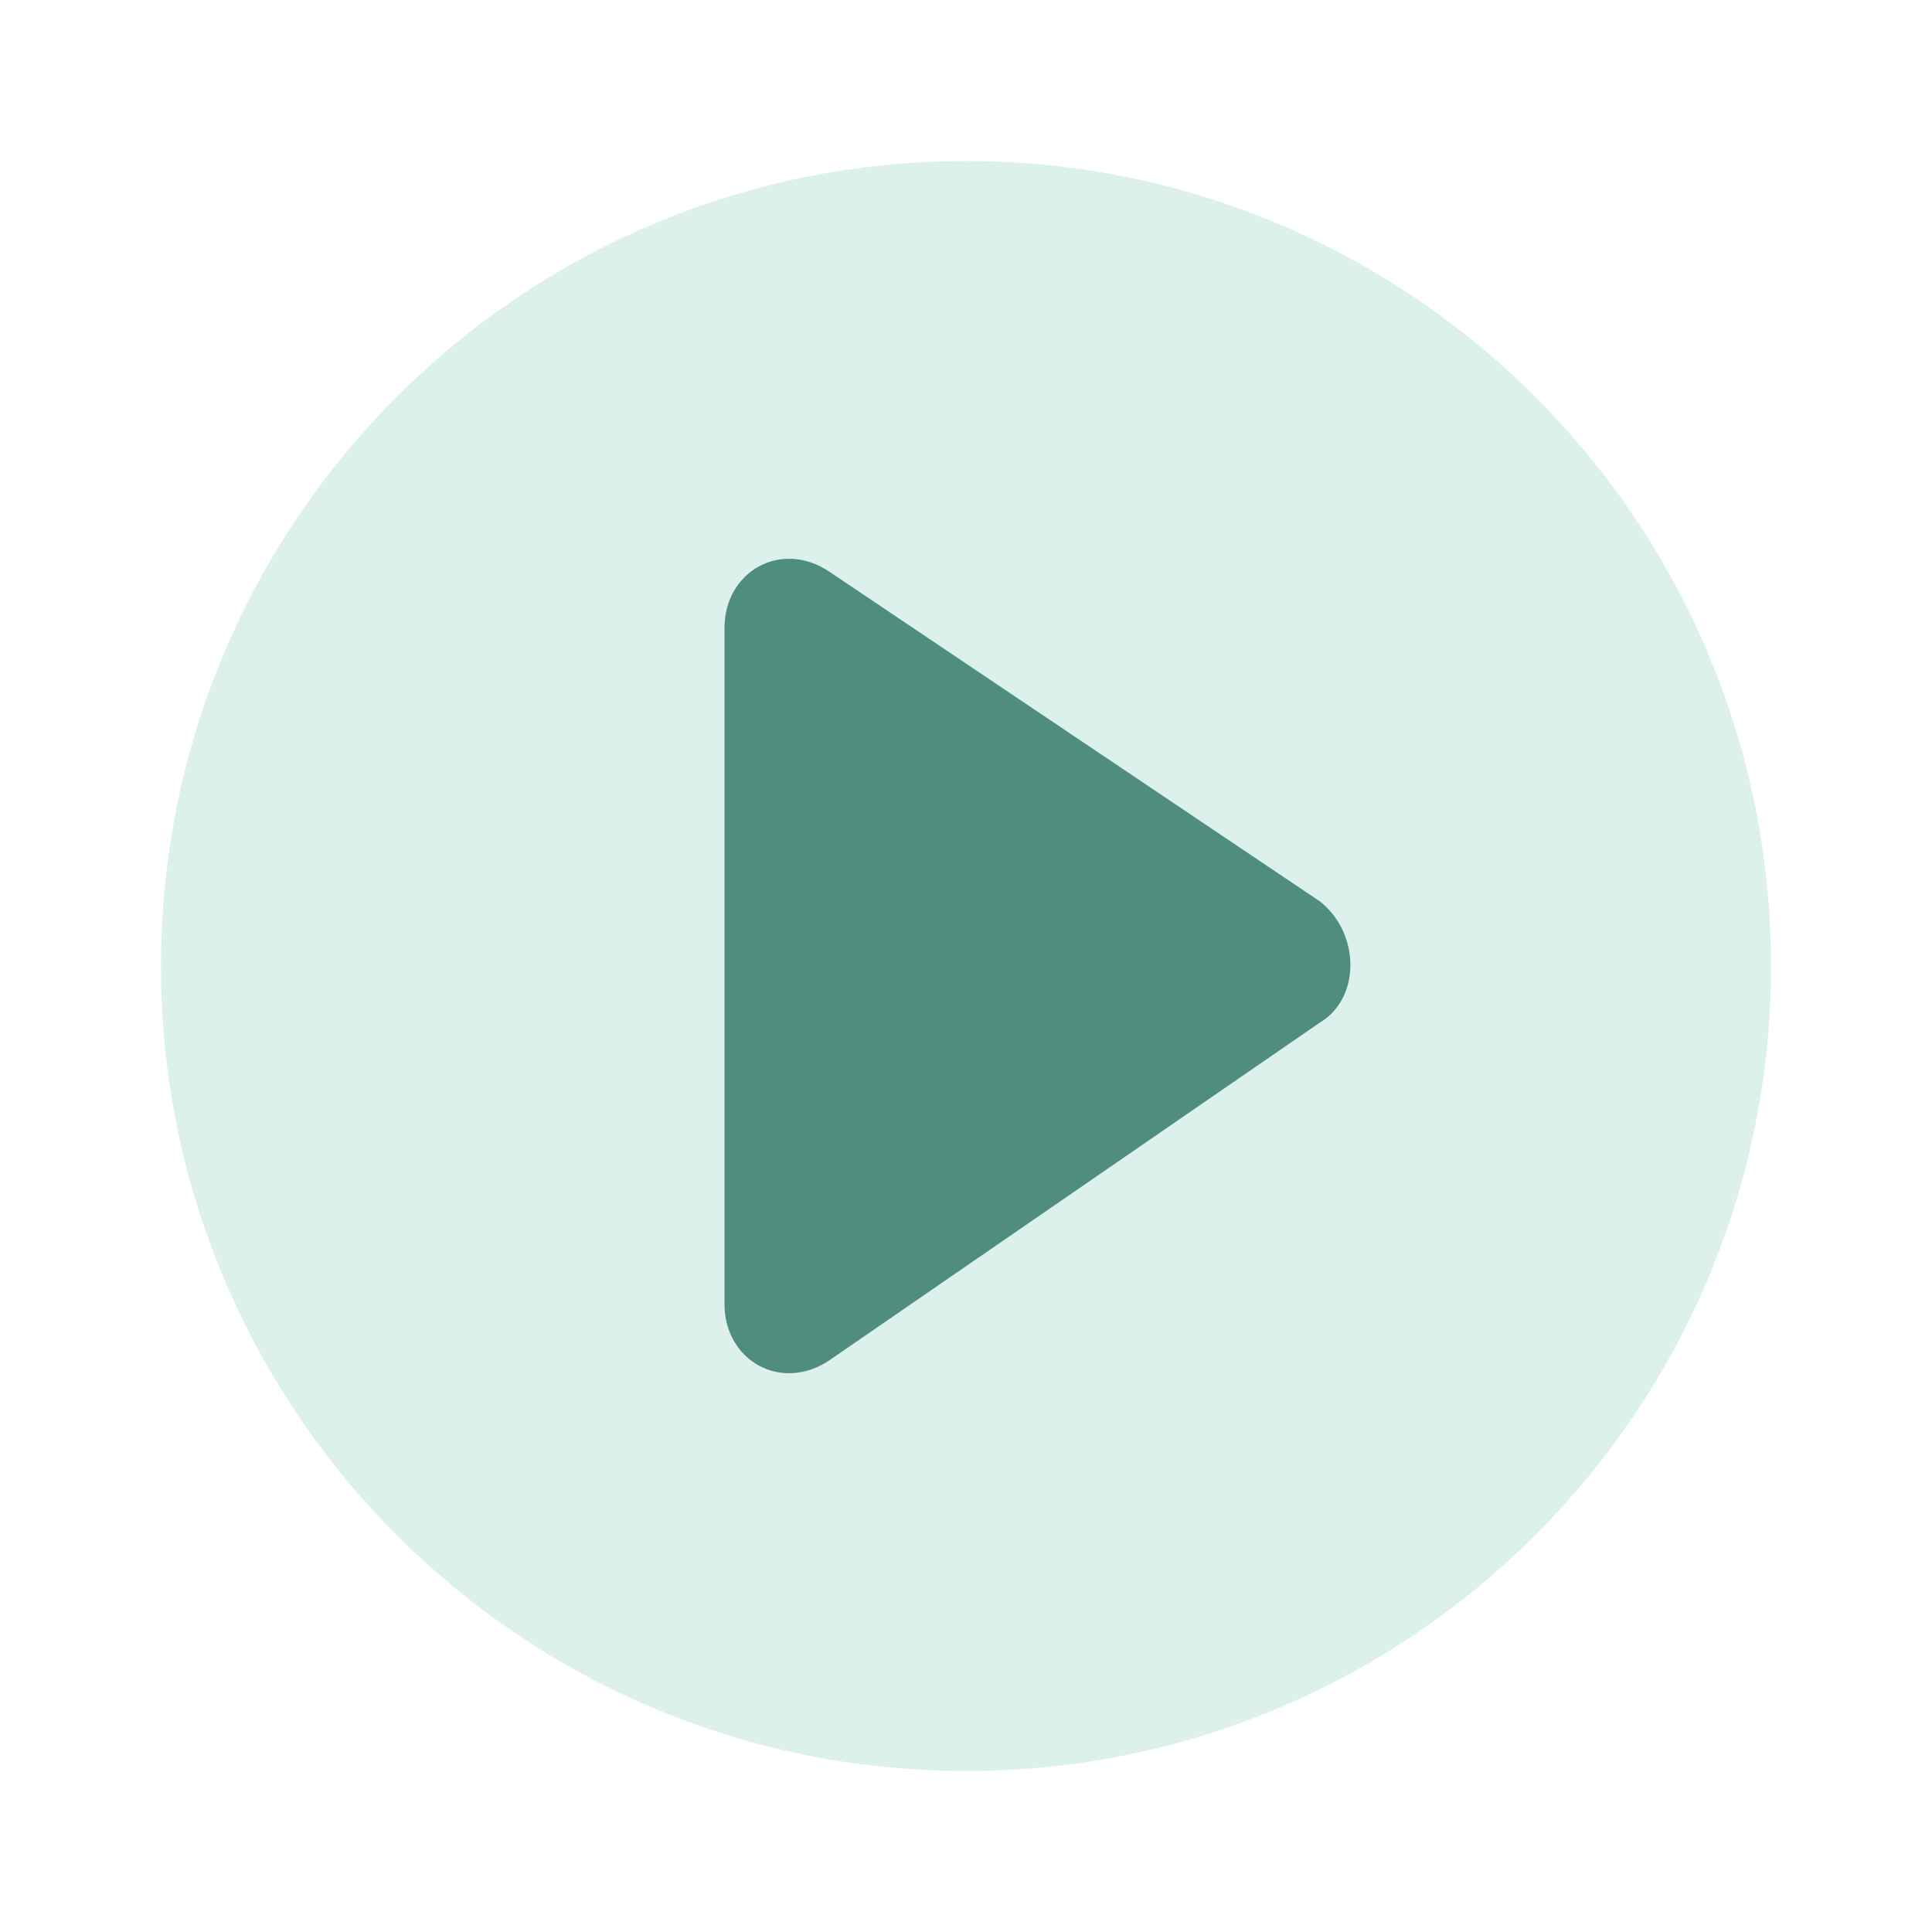
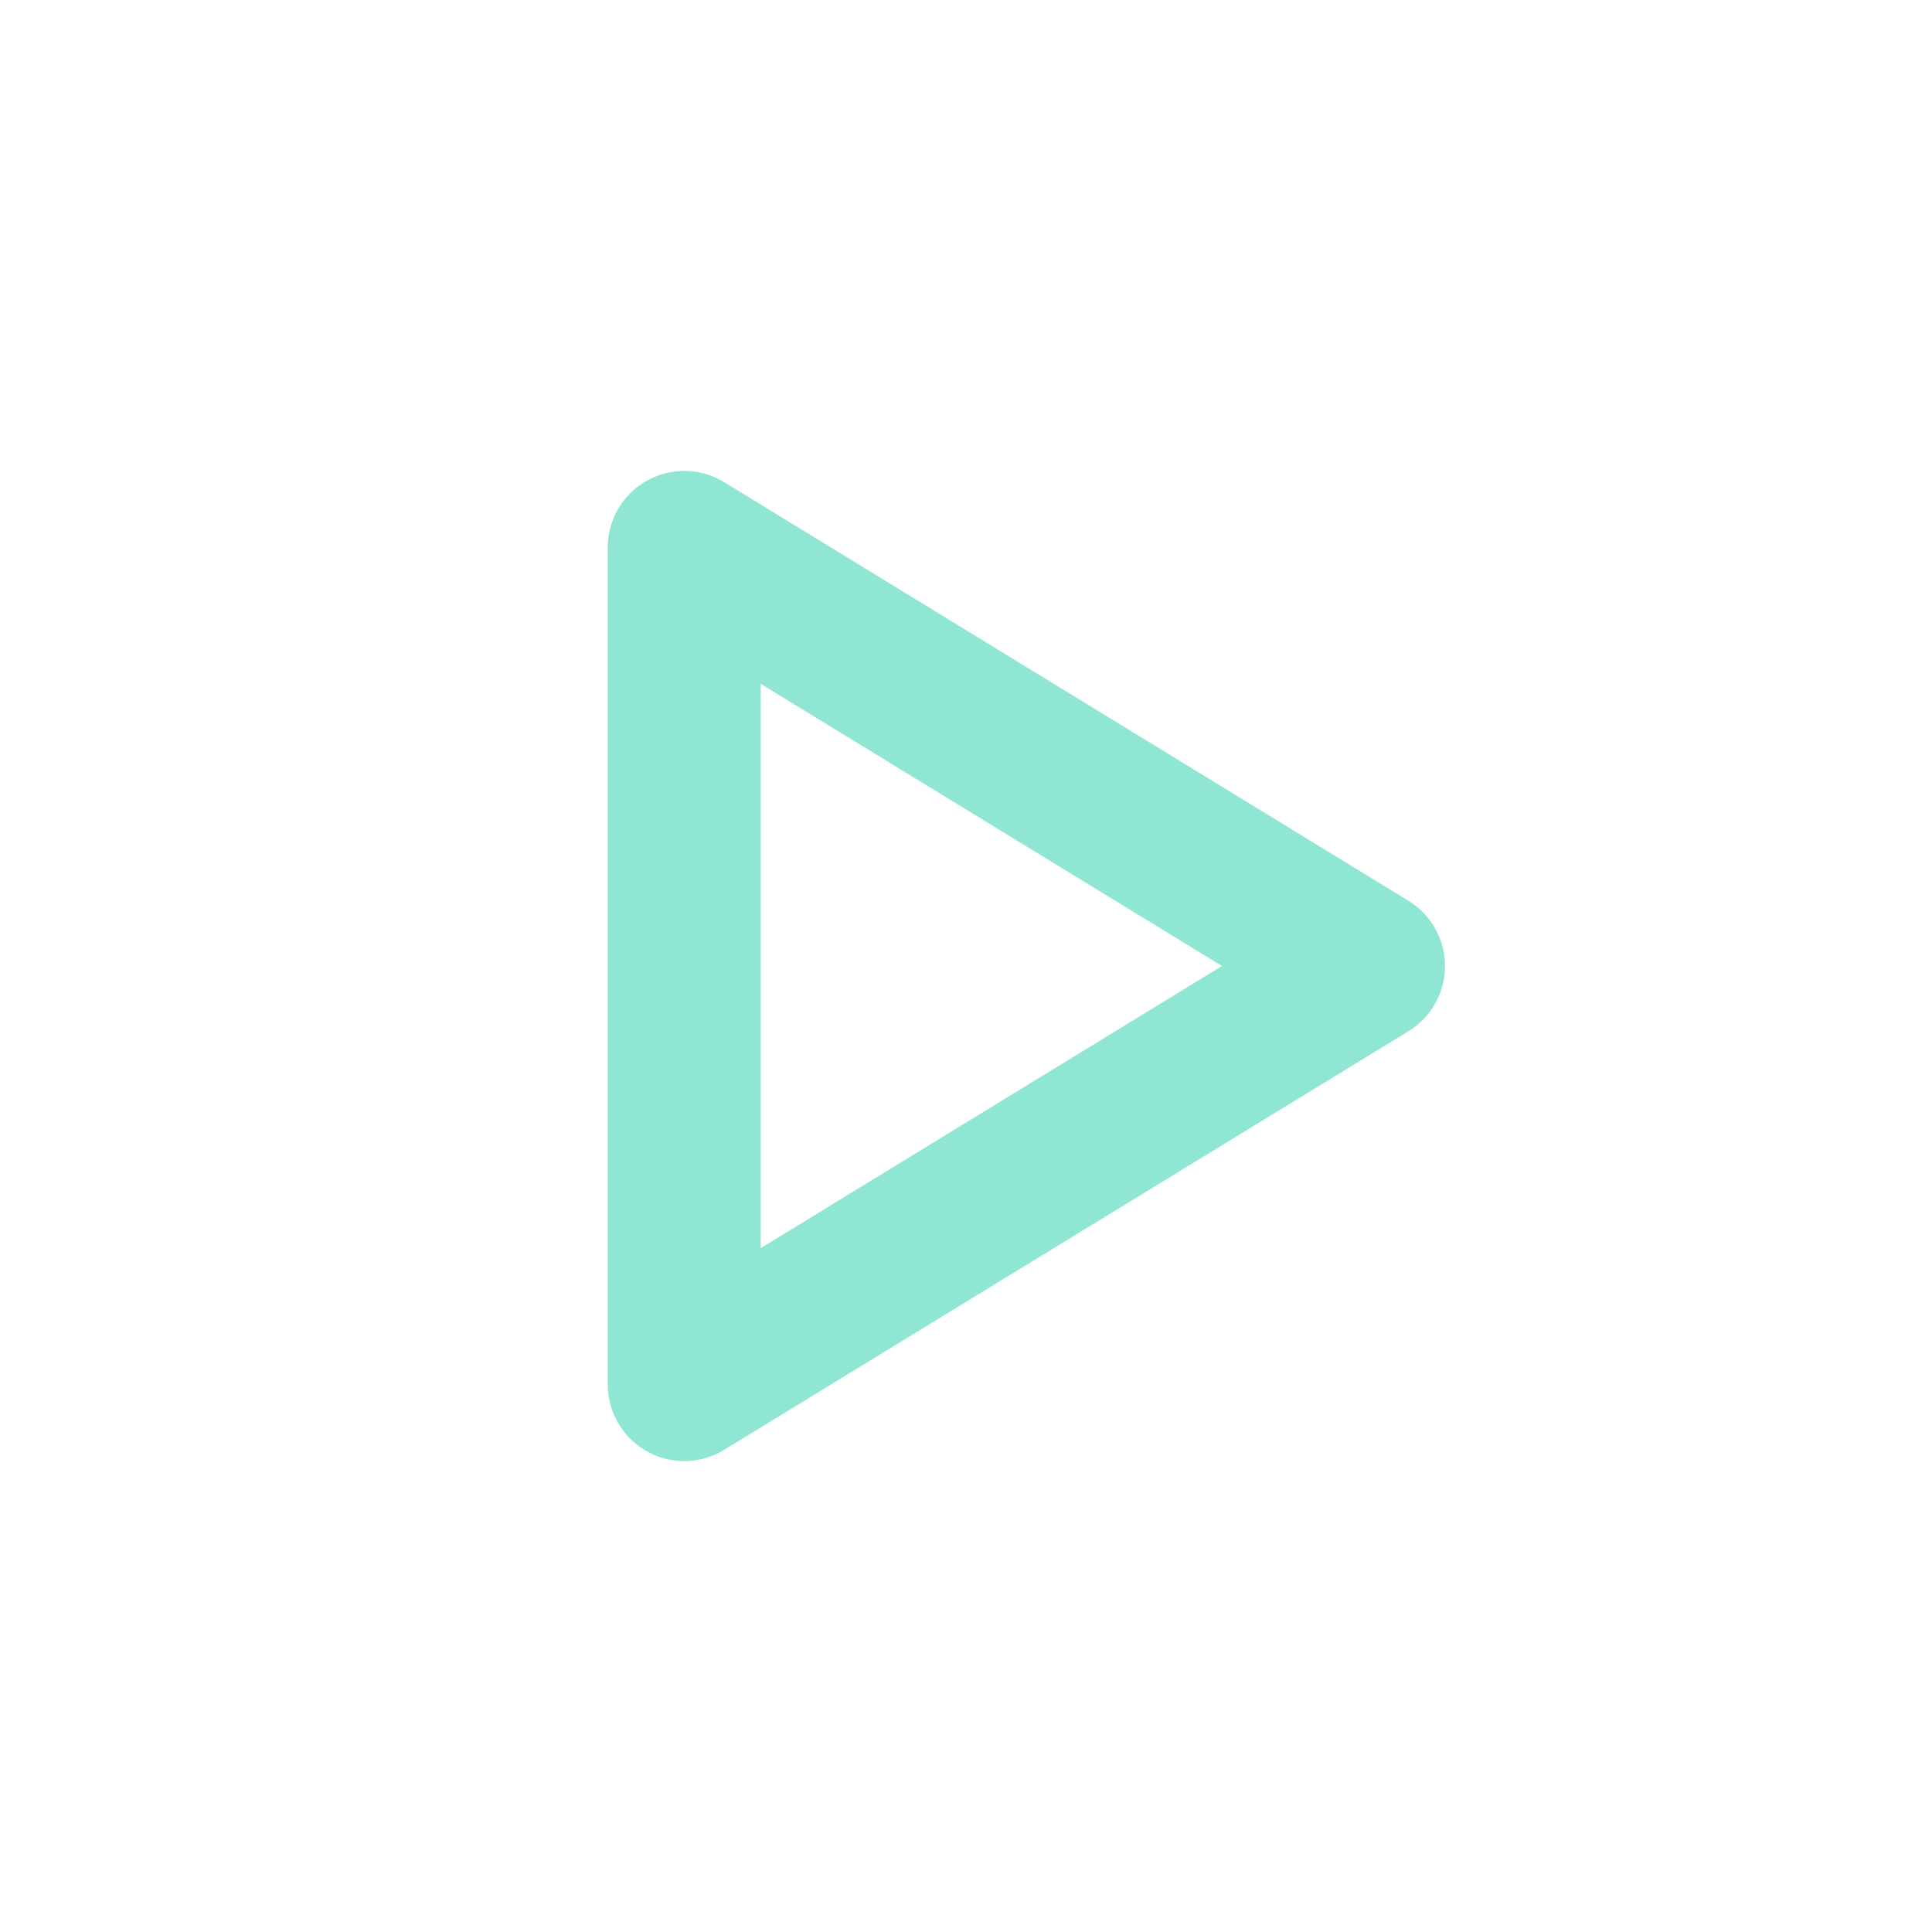
- <svg xmlns="http://www.w3.org/2000/svg" viewBox="0 0 24 24">
-   <circle cx="12" cy="12" r="10" fill="#DDF1EC" />
-   <path d="M9 7.8v8.4c0 .7.7 1.1 1.3.7l6.1-4.2c.5-.3.5-1.1 0-1.5l-6.1-4.1c-.6-.4-1.3 0-1.3.7z" fill="#4F8D7F" />
+ <svg xmlns="http://www.w3.org/2000/svg" viewBox="0 0 24 24" fill="none">
+   <g stroke="#8FE6D2" stroke-width="1.9" stroke-linecap="round" stroke-linejoin="round">
+     <path d="M8.5 6.8v10.4L17 12z" />
+   </g>
</svg>
